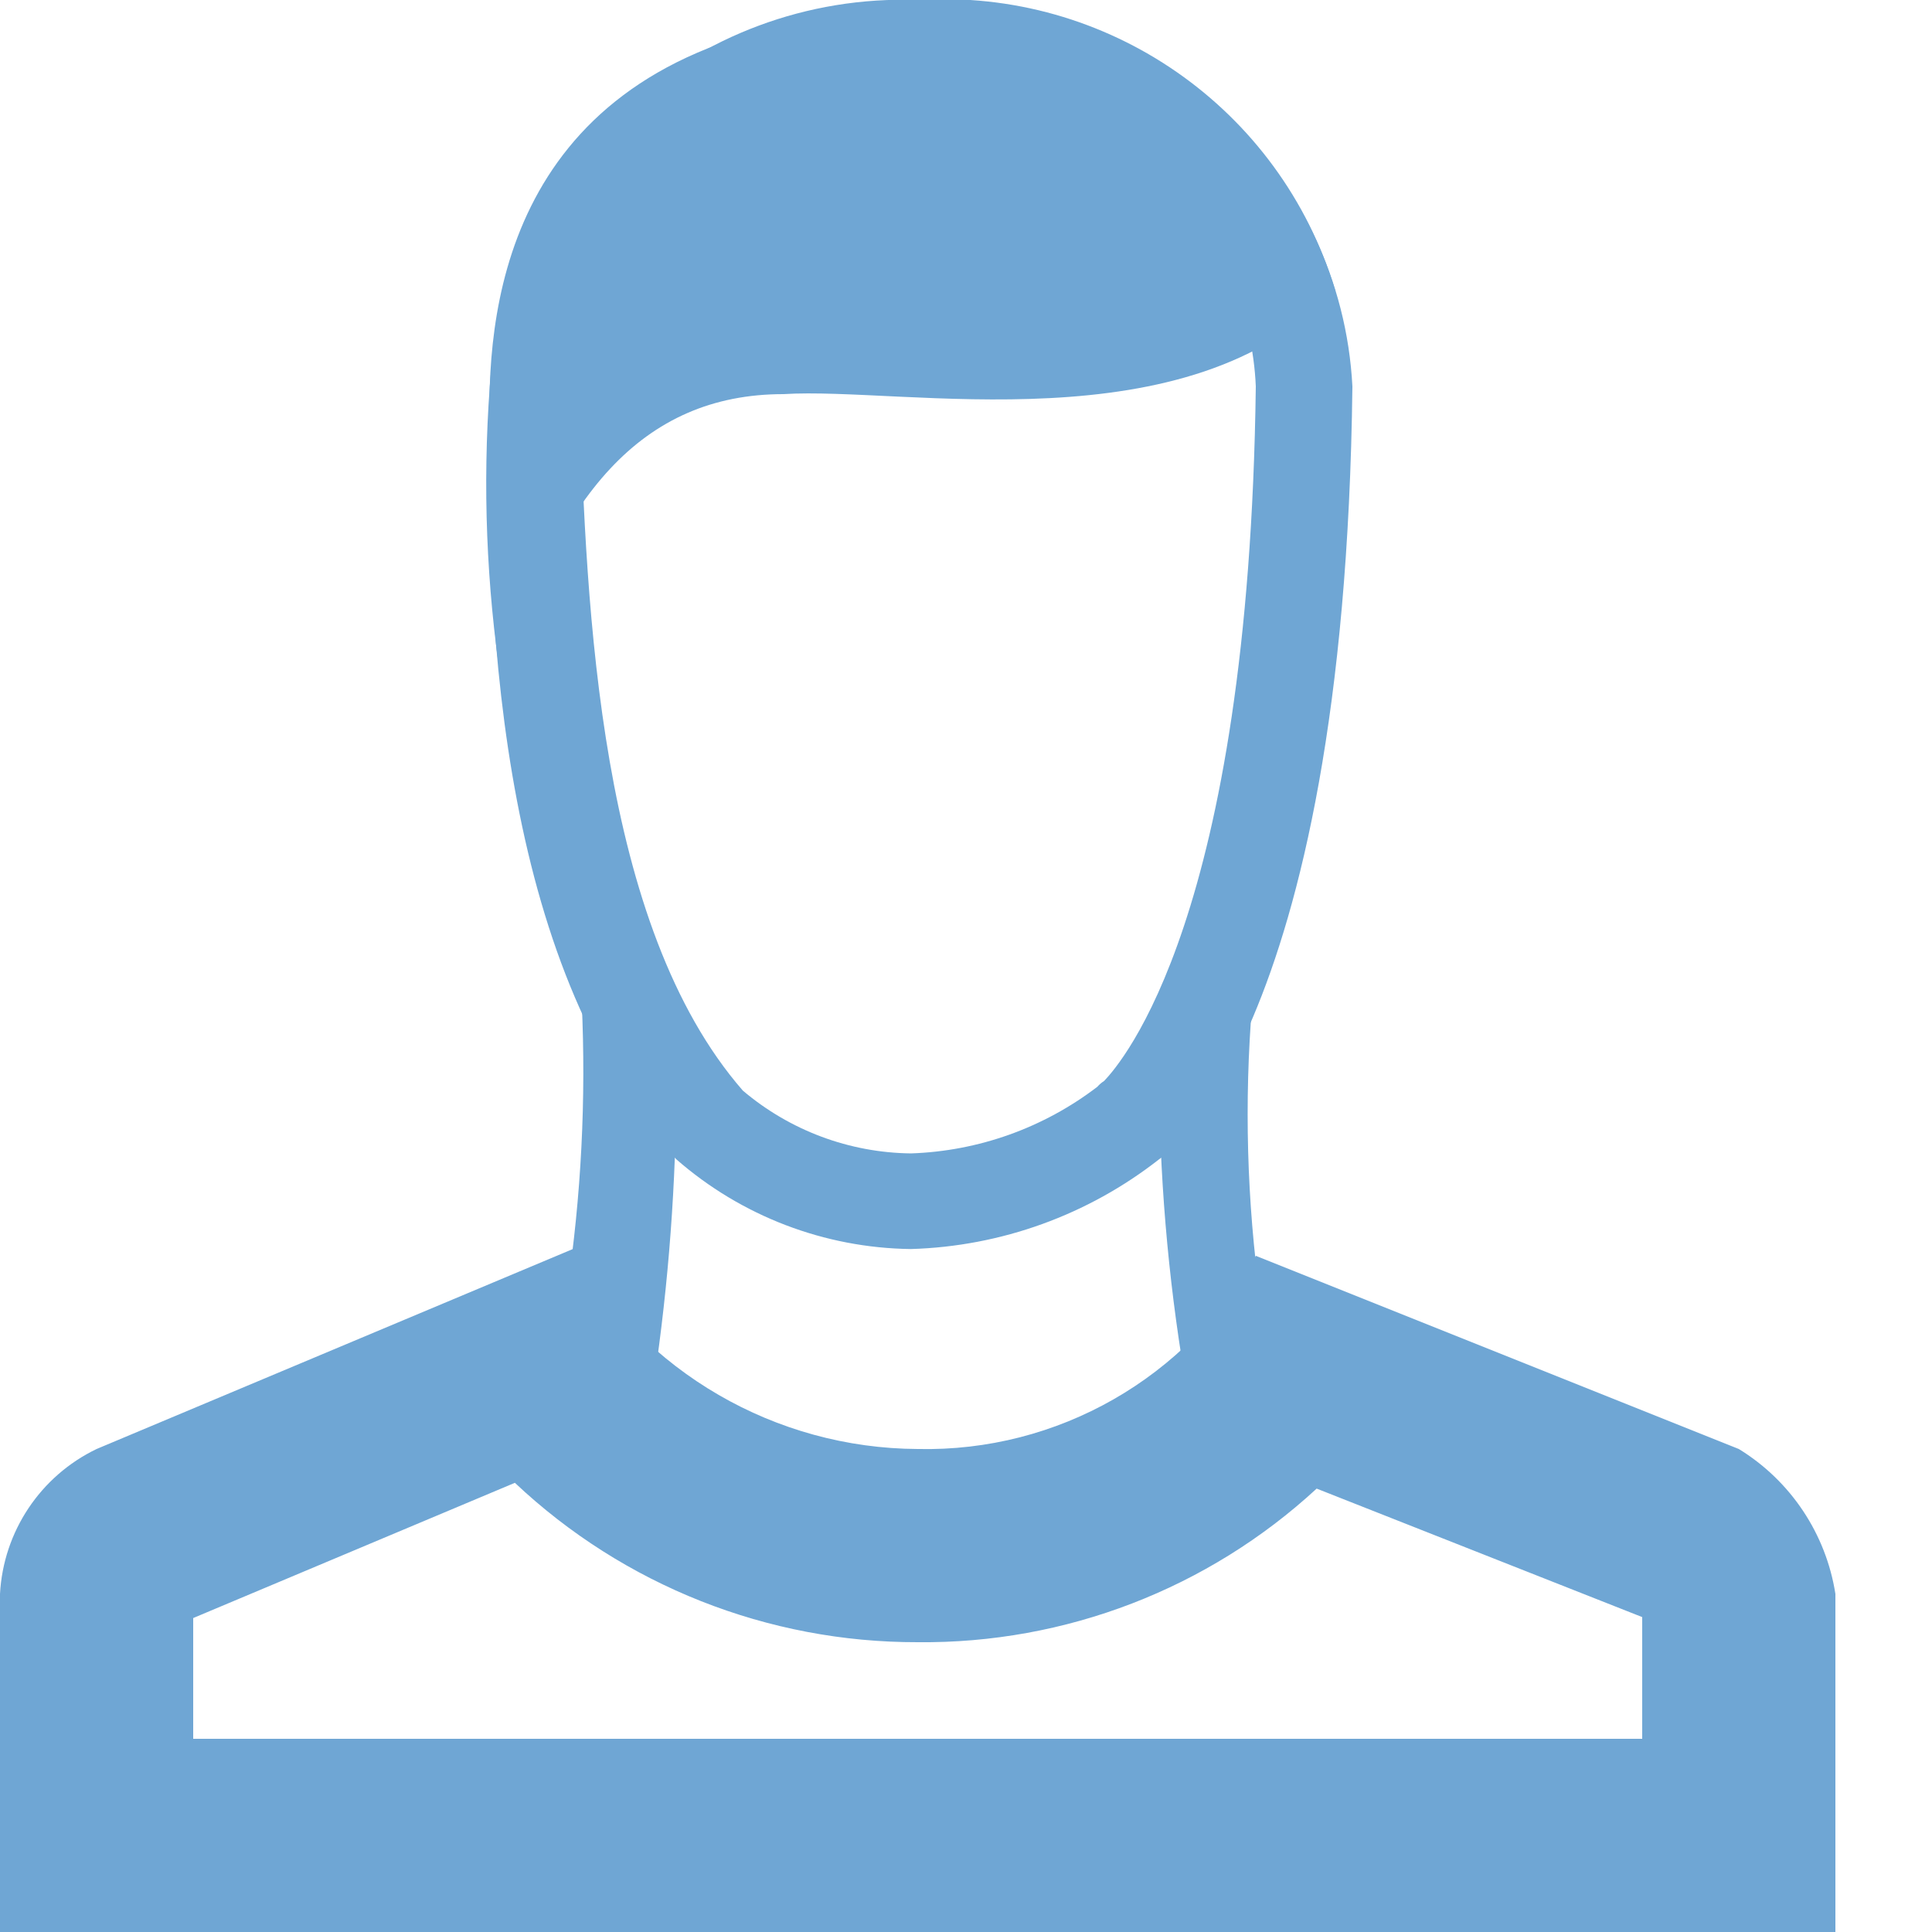
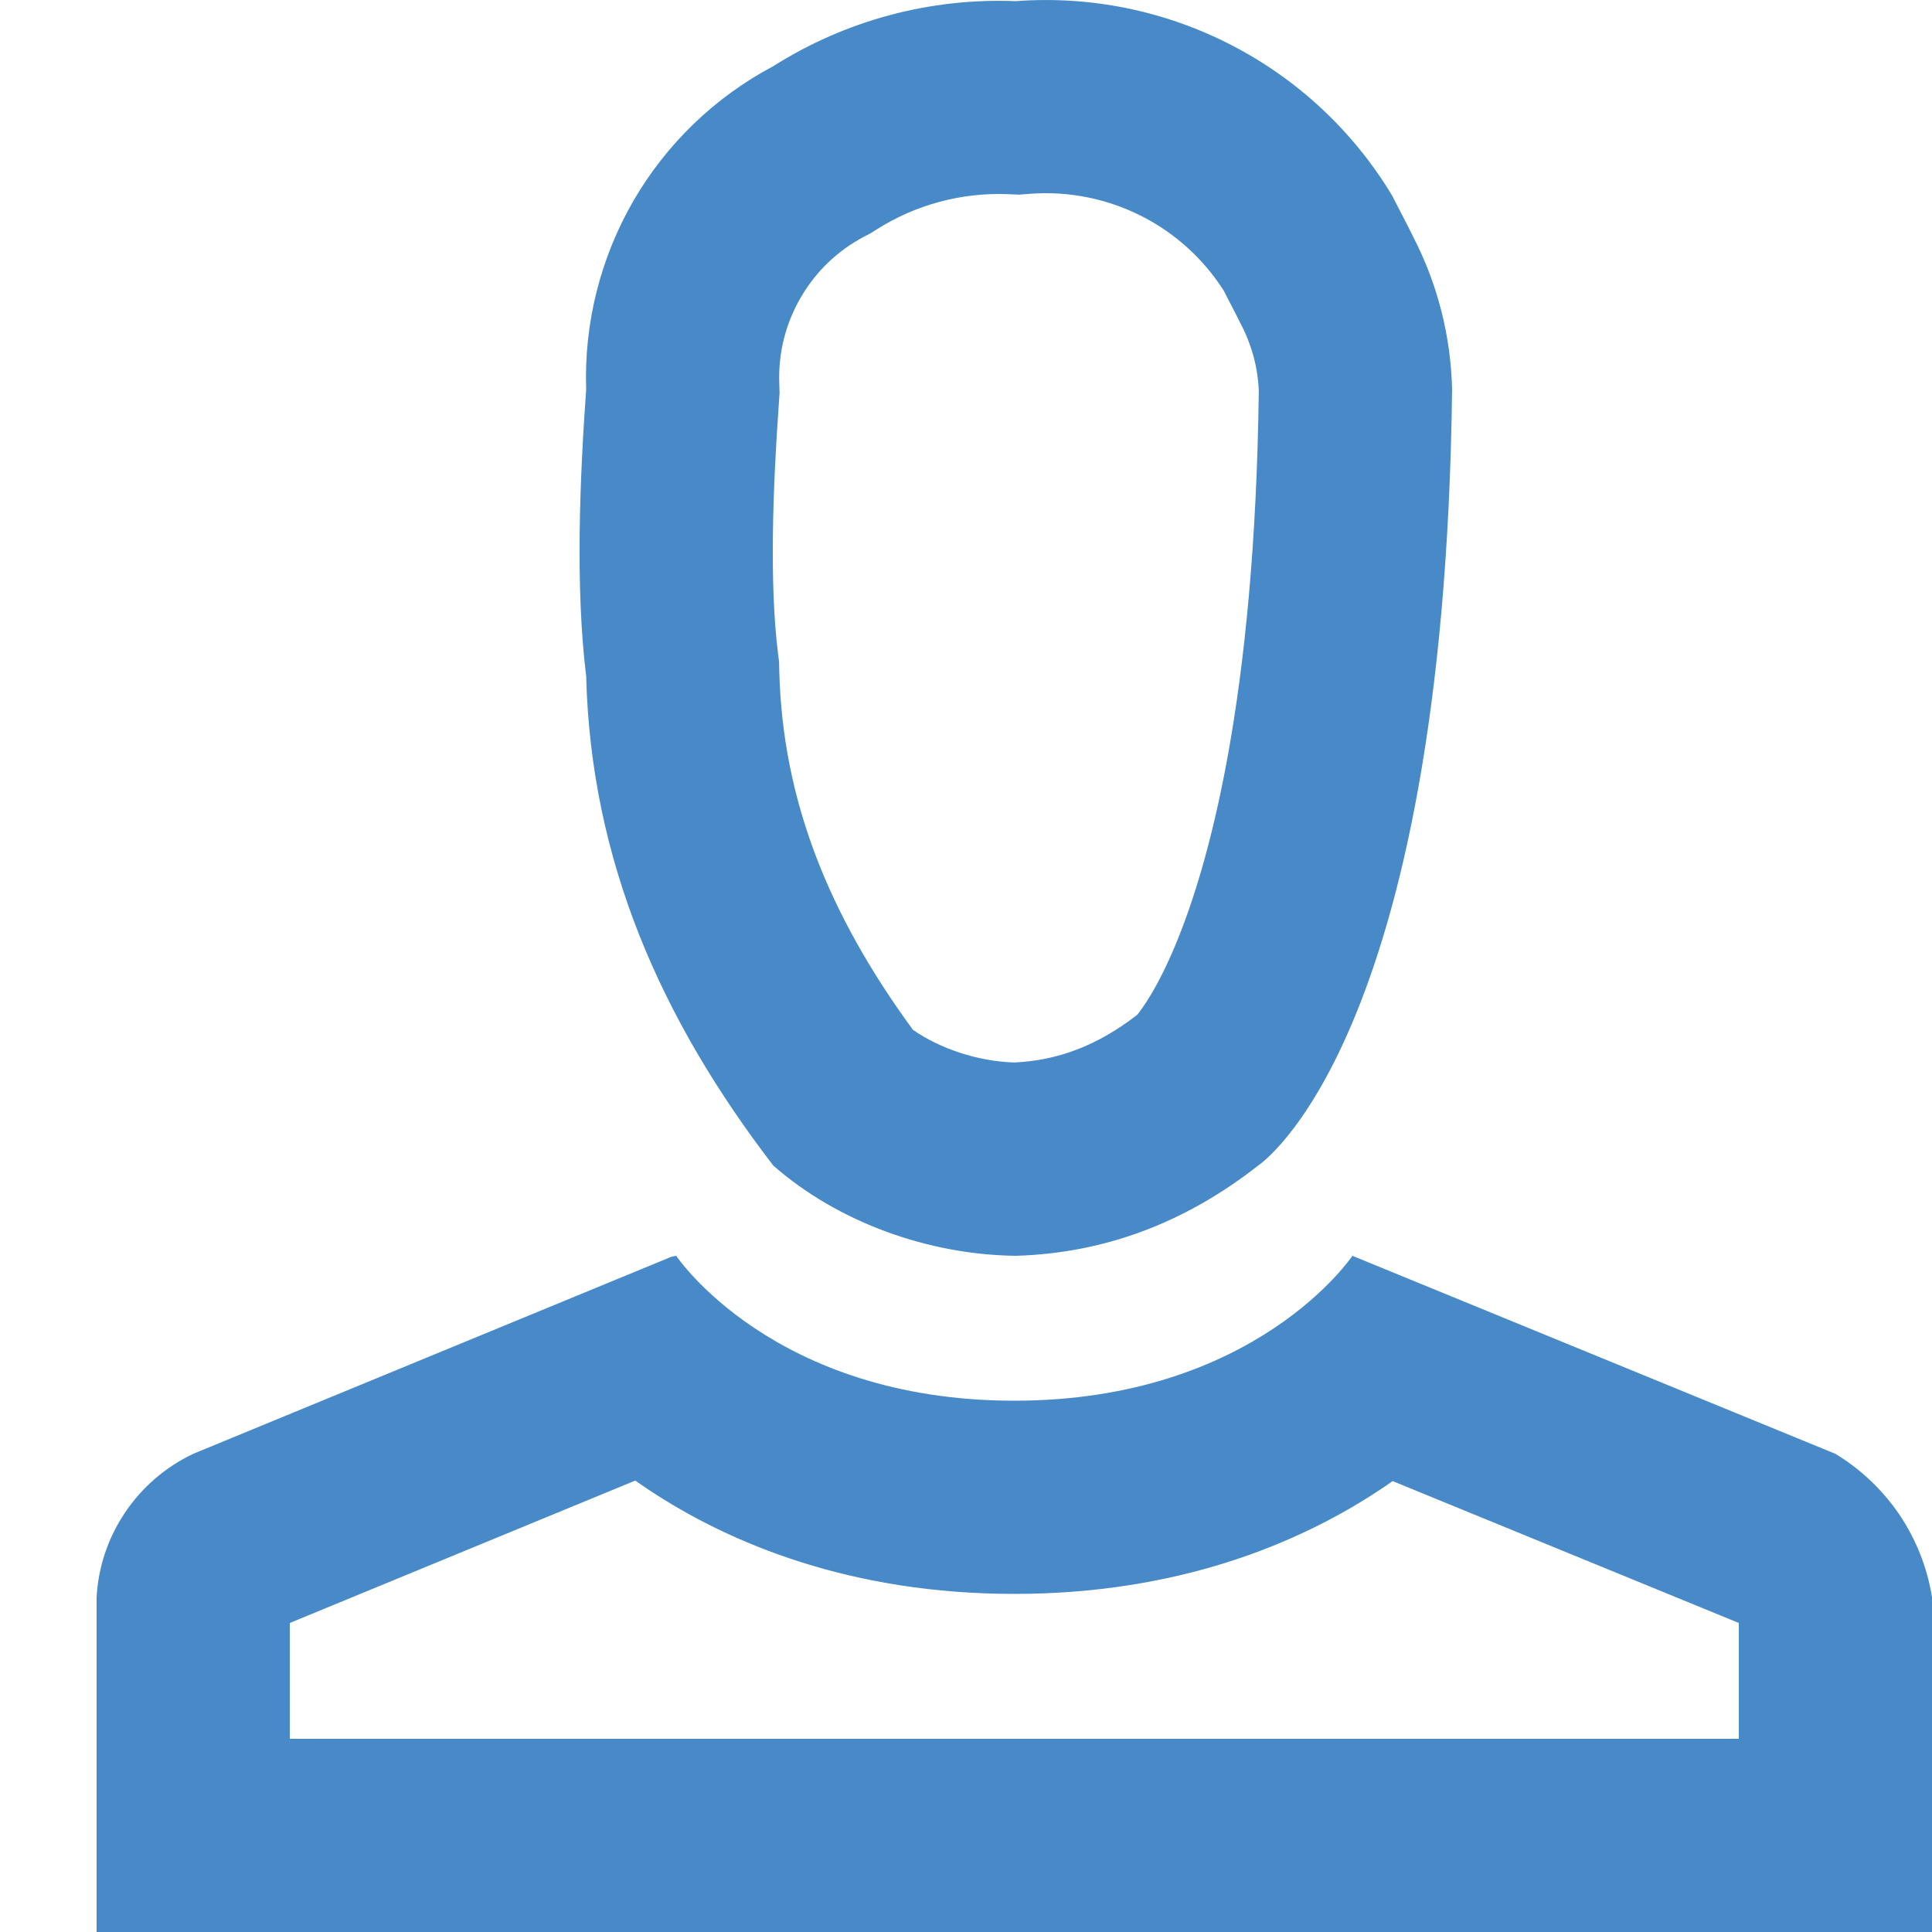
- <svg xmlns="http://www.w3.org/2000/svg" id="Layer_1" data-name="Layer 1" viewBox="0 0 20 20">
-   <path d="M9.66,1.1A3.31,3.31,0,0,1,12.12,2,3,3,0,0,1,13,4c-0.07,5.5-1.39,7-1.57,7.19a0.32,0.32,0,0,0-.07.06,3.36,3.36,0,0,1-1.93.69,2.74,2.74,0,0,1-1.74-.65C6.2,9.58,6.07,6.32,6,4.1a3.79,3.79,0,0,1,3.52-3H9.66m0-1H9.5C5.72,0.21,5.12,2.5,5.07,4,5,6.69,5.25,10.09,7,12a3.76,3.76,0,0,0,2.43.93A4.37,4.37,0,0,0,12,12s1.92-1.25,2-8A4.12,4.12,0,0,0,9.66.1h0Z" fill="#6fa6d4" />
-   <path d="M5.07,4a13.81,13.81,0,0,0,.12,3.08c0.58-1.94,1.45-3,2.92-3C9.36,4,12.31,4.63,13.82,3A4.23,4.23,0,0,0,9.5,0,4.29,4.29,0,0,0,5.07,4Z" fill="#6fa6d4" />
-   <path d="M5.33,15.35A6.06,6.06,0,0,0,9.5,17a6,6,0,0,0,4.13-1.59L17,16.74l0,0V18H2V16.75l3.33-1.4m0.6-2.42L1,15a1.77,1.77,0,0,0-1,1.5V20H19V16.5A2.15,2.15,0,0,0,18,15l-5-2a3.91,3.91,0,0,1-3.5,2,4.15,4.15,0,0,1-3.57-2.07h0Z" fill="#6fa6d4" />
-   <path d="M13,13.07h0A14,14,0,0,1,13,10a2.94,2.94,0,0,0,0-.73,5.27,5.27,0,0,1-1,2,19.17,19.17,0,0,0,.3,3.19A5.86,5.86,0,0,0,13,13.07Z" fill="#6fa6d4" />
-   <path d="M5.92,13h0a6.34,6.34,0,0,0,.82,1.5A21.25,21.25,0,0,0,7,11.4a7.16,7.16,0,0,1-1-2A1.46,1.46,0,0,0,6,10,15.44,15.44,0,0,1,5.92,13Z" fill="#6fa6d4" />
+ <svg xmlns="http://www.w3.org/2000/svg" width="20" height="20" viewBox="0 0 20 20" fill="none">
+   <path fill-rule="evenodd" clip-rule="evenodd" d="M13.024 12.066C13.024 12.066 14.951 10.81 15.032 4.03C15.019 3.48 14.882 2.941 14.63 2.453L14.58 2.352L14.409 2.021C14.009 1.358 13.433 0.82 12.746 0.466C12.058 0.111 11.286 -0.046 10.515 0.012C9.629 -0.024 8.754 0.211 8.005 0.685C7.401 1.005 6.9 1.488 6.557 2.079C6.215 2.671 6.045 3.347 6.068 4.03C6.002 4.951 5.955 6.084 6.068 7C6.117 8.911 6.841 10.55 8.005 12.066C8.681 12.658 9.616 12.989 10.515 13C11.452 12.973 12.286 12.645 13.024 12.066ZM12.796 3.257L12.846 3.357L12.852 3.368C12.96 3.579 13.022 3.811 13.031 4.047C12.99 7.235 12.517 8.959 12.156 9.811C11.977 10.234 11.827 10.437 11.775 10.502L11.77 10.507C11.358 10.826 10.948 10.978 10.499 10.999C10.114 10.986 9.73 10.854 9.451 10.661C8.568 9.456 8.101 8.269 8.067 6.948L8.065 6.852L8.053 6.756C7.966 6.047 7.998 5.081 8.063 4.172L8.07 4.068L8.067 3.963C8.056 3.654 8.133 3.349 8.288 3.082C8.442 2.814 8.669 2.596 8.941 2.452L9.01 2.416L9.075 2.375C9.481 2.118 9.955 1.991 10.434 2.01L10.549 2.015L10.664 2.006C11.067 1.976 11.47 2.058 11.829 2.243C12.171 2.419 12.46 2.683 12.667 3.007L12.796 3.257Z" fill="#488AC7" />
+   <path fill-rule="evenodd" clip-rule="evenodd" d="M20 20V16.535C19.952 16.23 19.837 15.94 19.665 15.683C19.492 15.427 19.265 15.211 19 15.05L14 13C14 13 13 14.5 10.5 14.5C8 14.5 7 13 7 13L6.95 13.01L2 15.05C1.714 15.186 1.471 15.395 1.295 15.657C1.119 15.918 1.017 16.221 1 16.535V20H20ZM14.297 15.414C14.338 15.387 14.378 15.36 14.416 15.332L18 16.801V18H3V16.801L6.576 15.327C6.617 15.356 6.66 15.385 6.703 15.414C7.566 15.989 8.823 16.5 10.5 16.5C12.177 16.5 13.434 15.989 14.297 15.414Z" fill="#488AC7" />
</svg>
